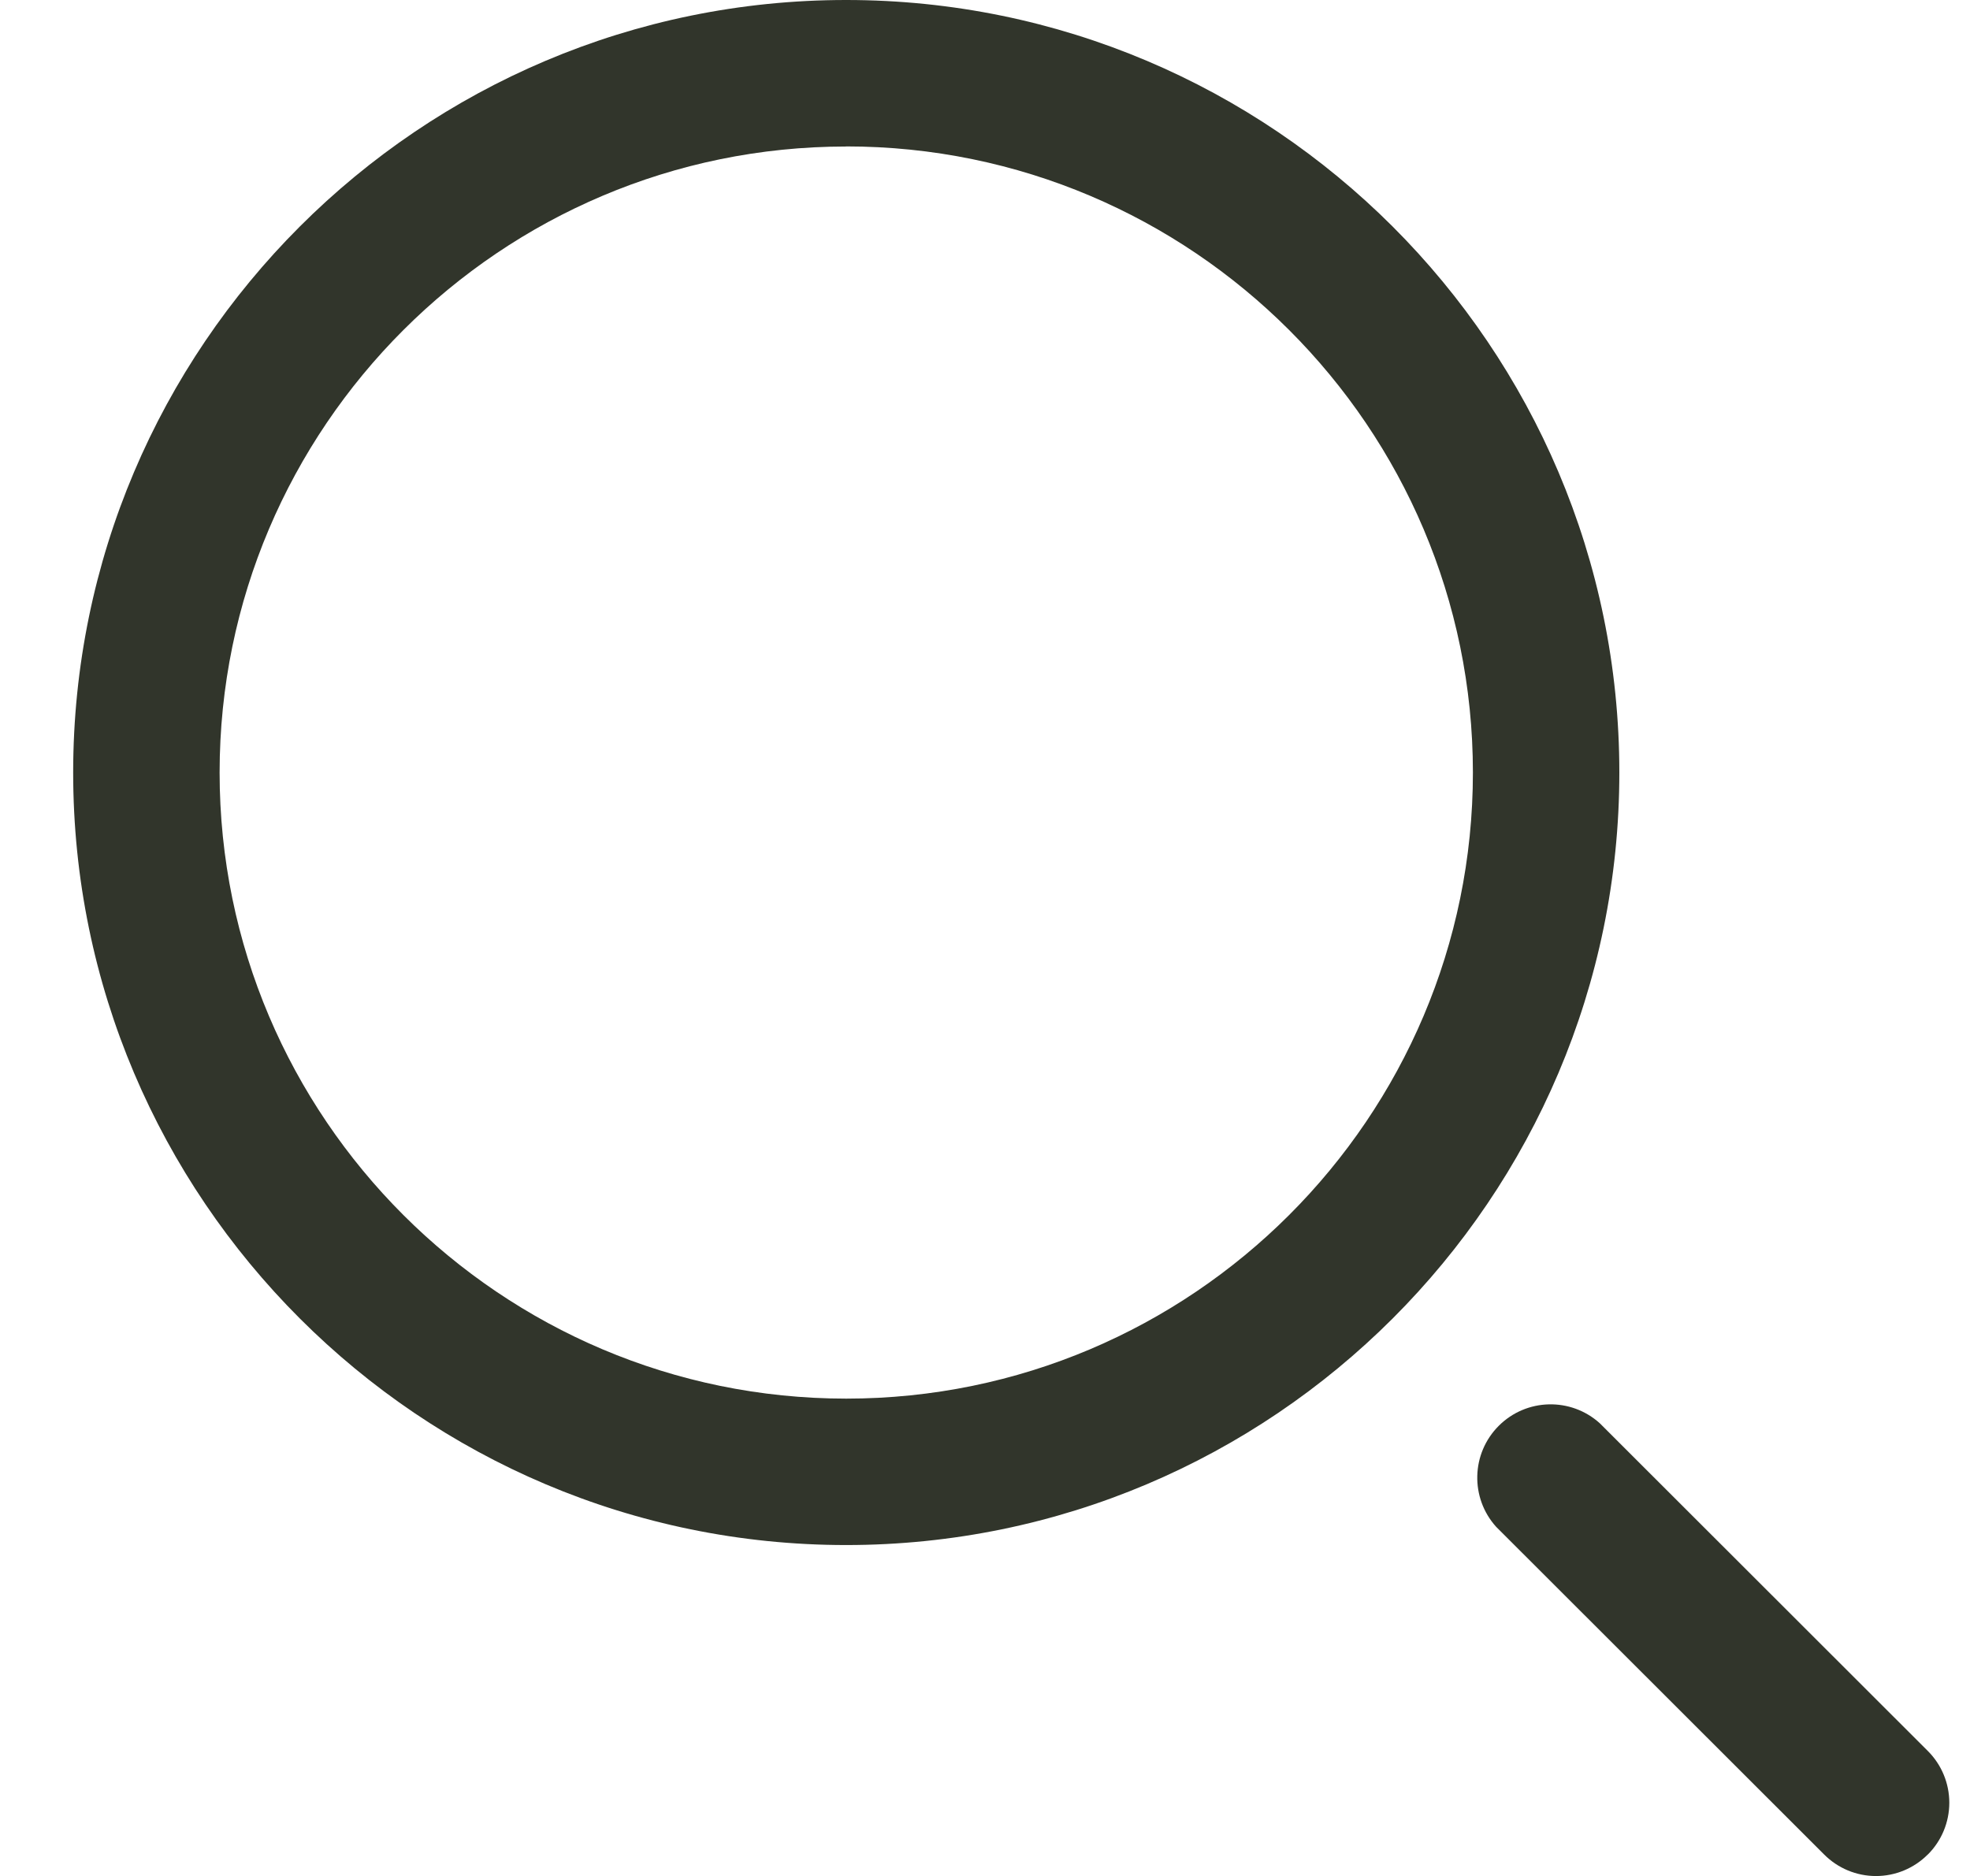
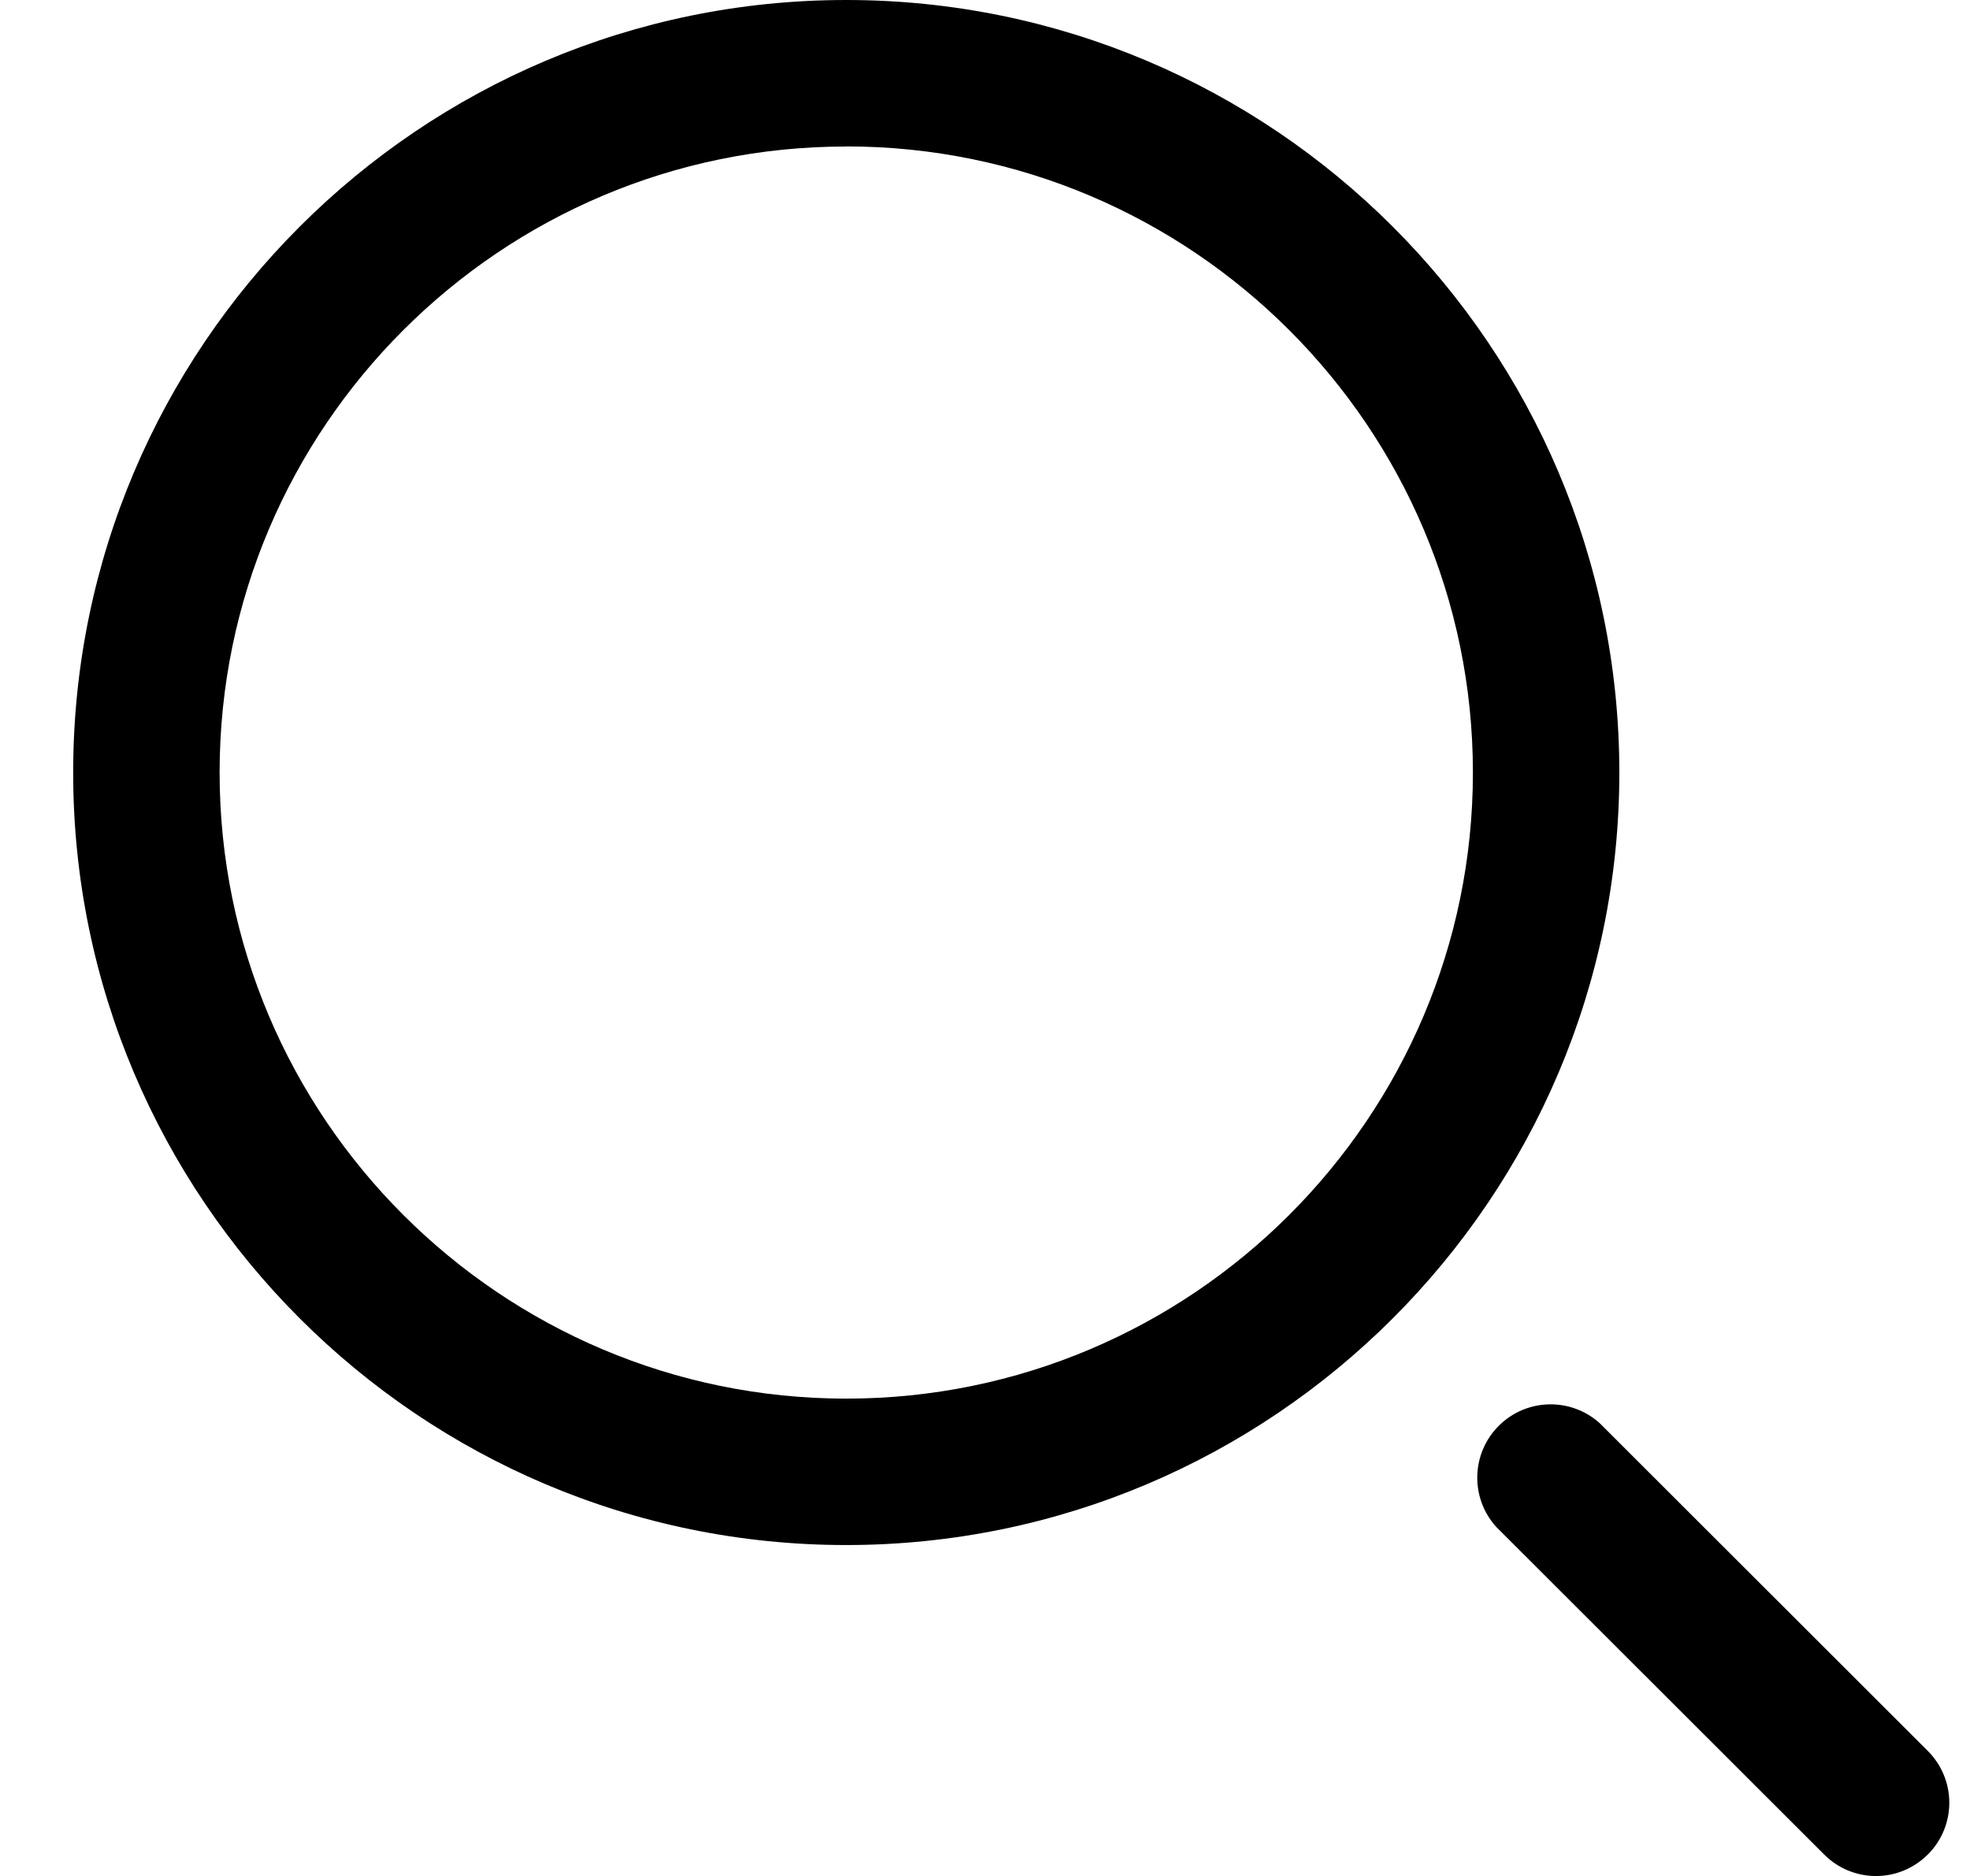
- <svg xmlns="http://www.w3.org/2000/svg" fill="none" viewBox="0 0 21 20">
-   <path fill="#31352B" d="M9.02 16.472C4.477 16.472.78 12.777.78 8.236S4.476 0 9.02 0c4.545 0 8.242 3.695 8.242 8.236s-3.697 8.236-8.242 8.236zm0-14.91c-3.682 0-6.679 2.994-6.679 6.674s2.997 6.675 6.68 6.675 6.68-2.995 6.68-6.675c0-3.68-2.997-6.675-6.68-6.675zm11.53 18.21a.78.78 0 0 0 0-1.105l-3.496-3.493a.782.782 0 0 0-1.105 1.104l3.496 3.493a.779.779 0 0 0 1.105 0z" />
+ <svg xmlns="http://www.w3.org/2000/svg" viewBox="0 0 21 20">
+   <path d="M9.02 16.472C4.477 16.472.78 12.777.78 8.236S4.476 0 9.02 0c4.545 0 8.242 3.695 8.242 8.236s-3.697 8.236-8.242 8.236zm0-14.91c-3.682 0-6.679 2.994-6.679 6.674s2.997 6.675 6.68 6.675 6.68-2.995 6.68-6.675c0-3.68-2.997-6.675-6.68-6.675zm11.53 18.21a.78.78 0 0 0 0-1.105l-3.496-3.493a.782.782 0 0 0-1.105 1.104l3.496 3.493a.779.779 0 0 0 1.105 0z" />
</svg>
